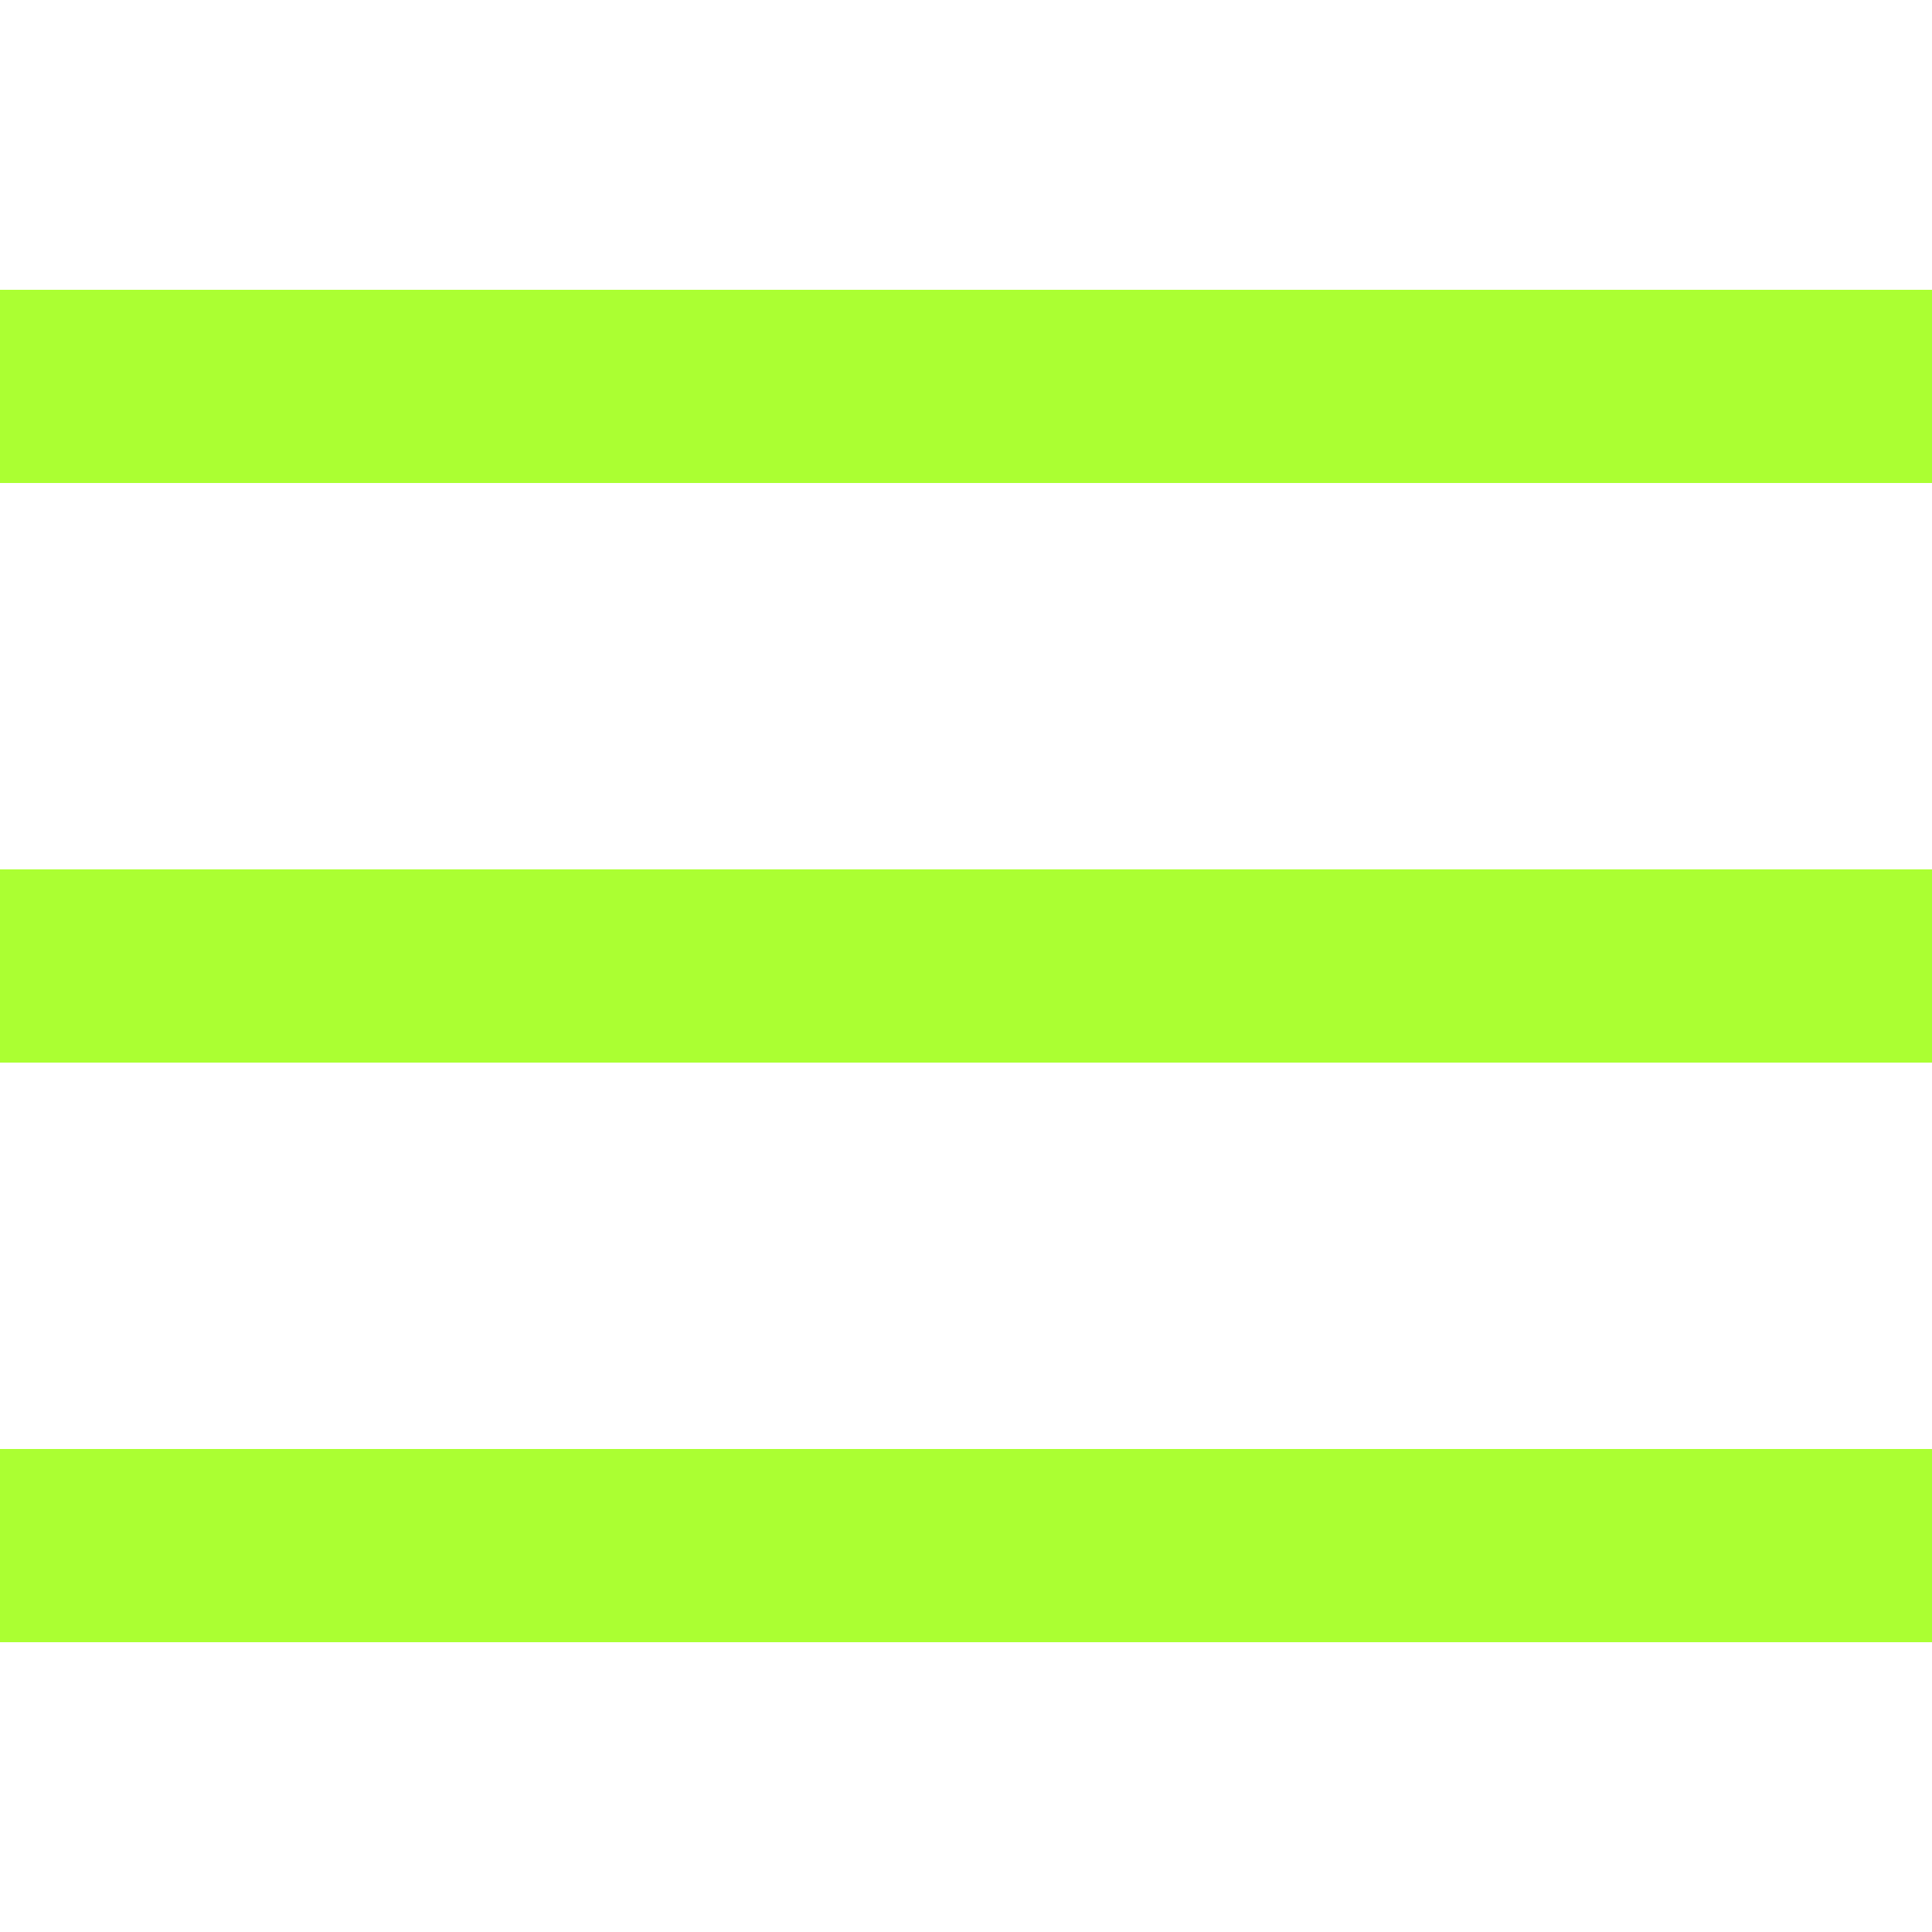
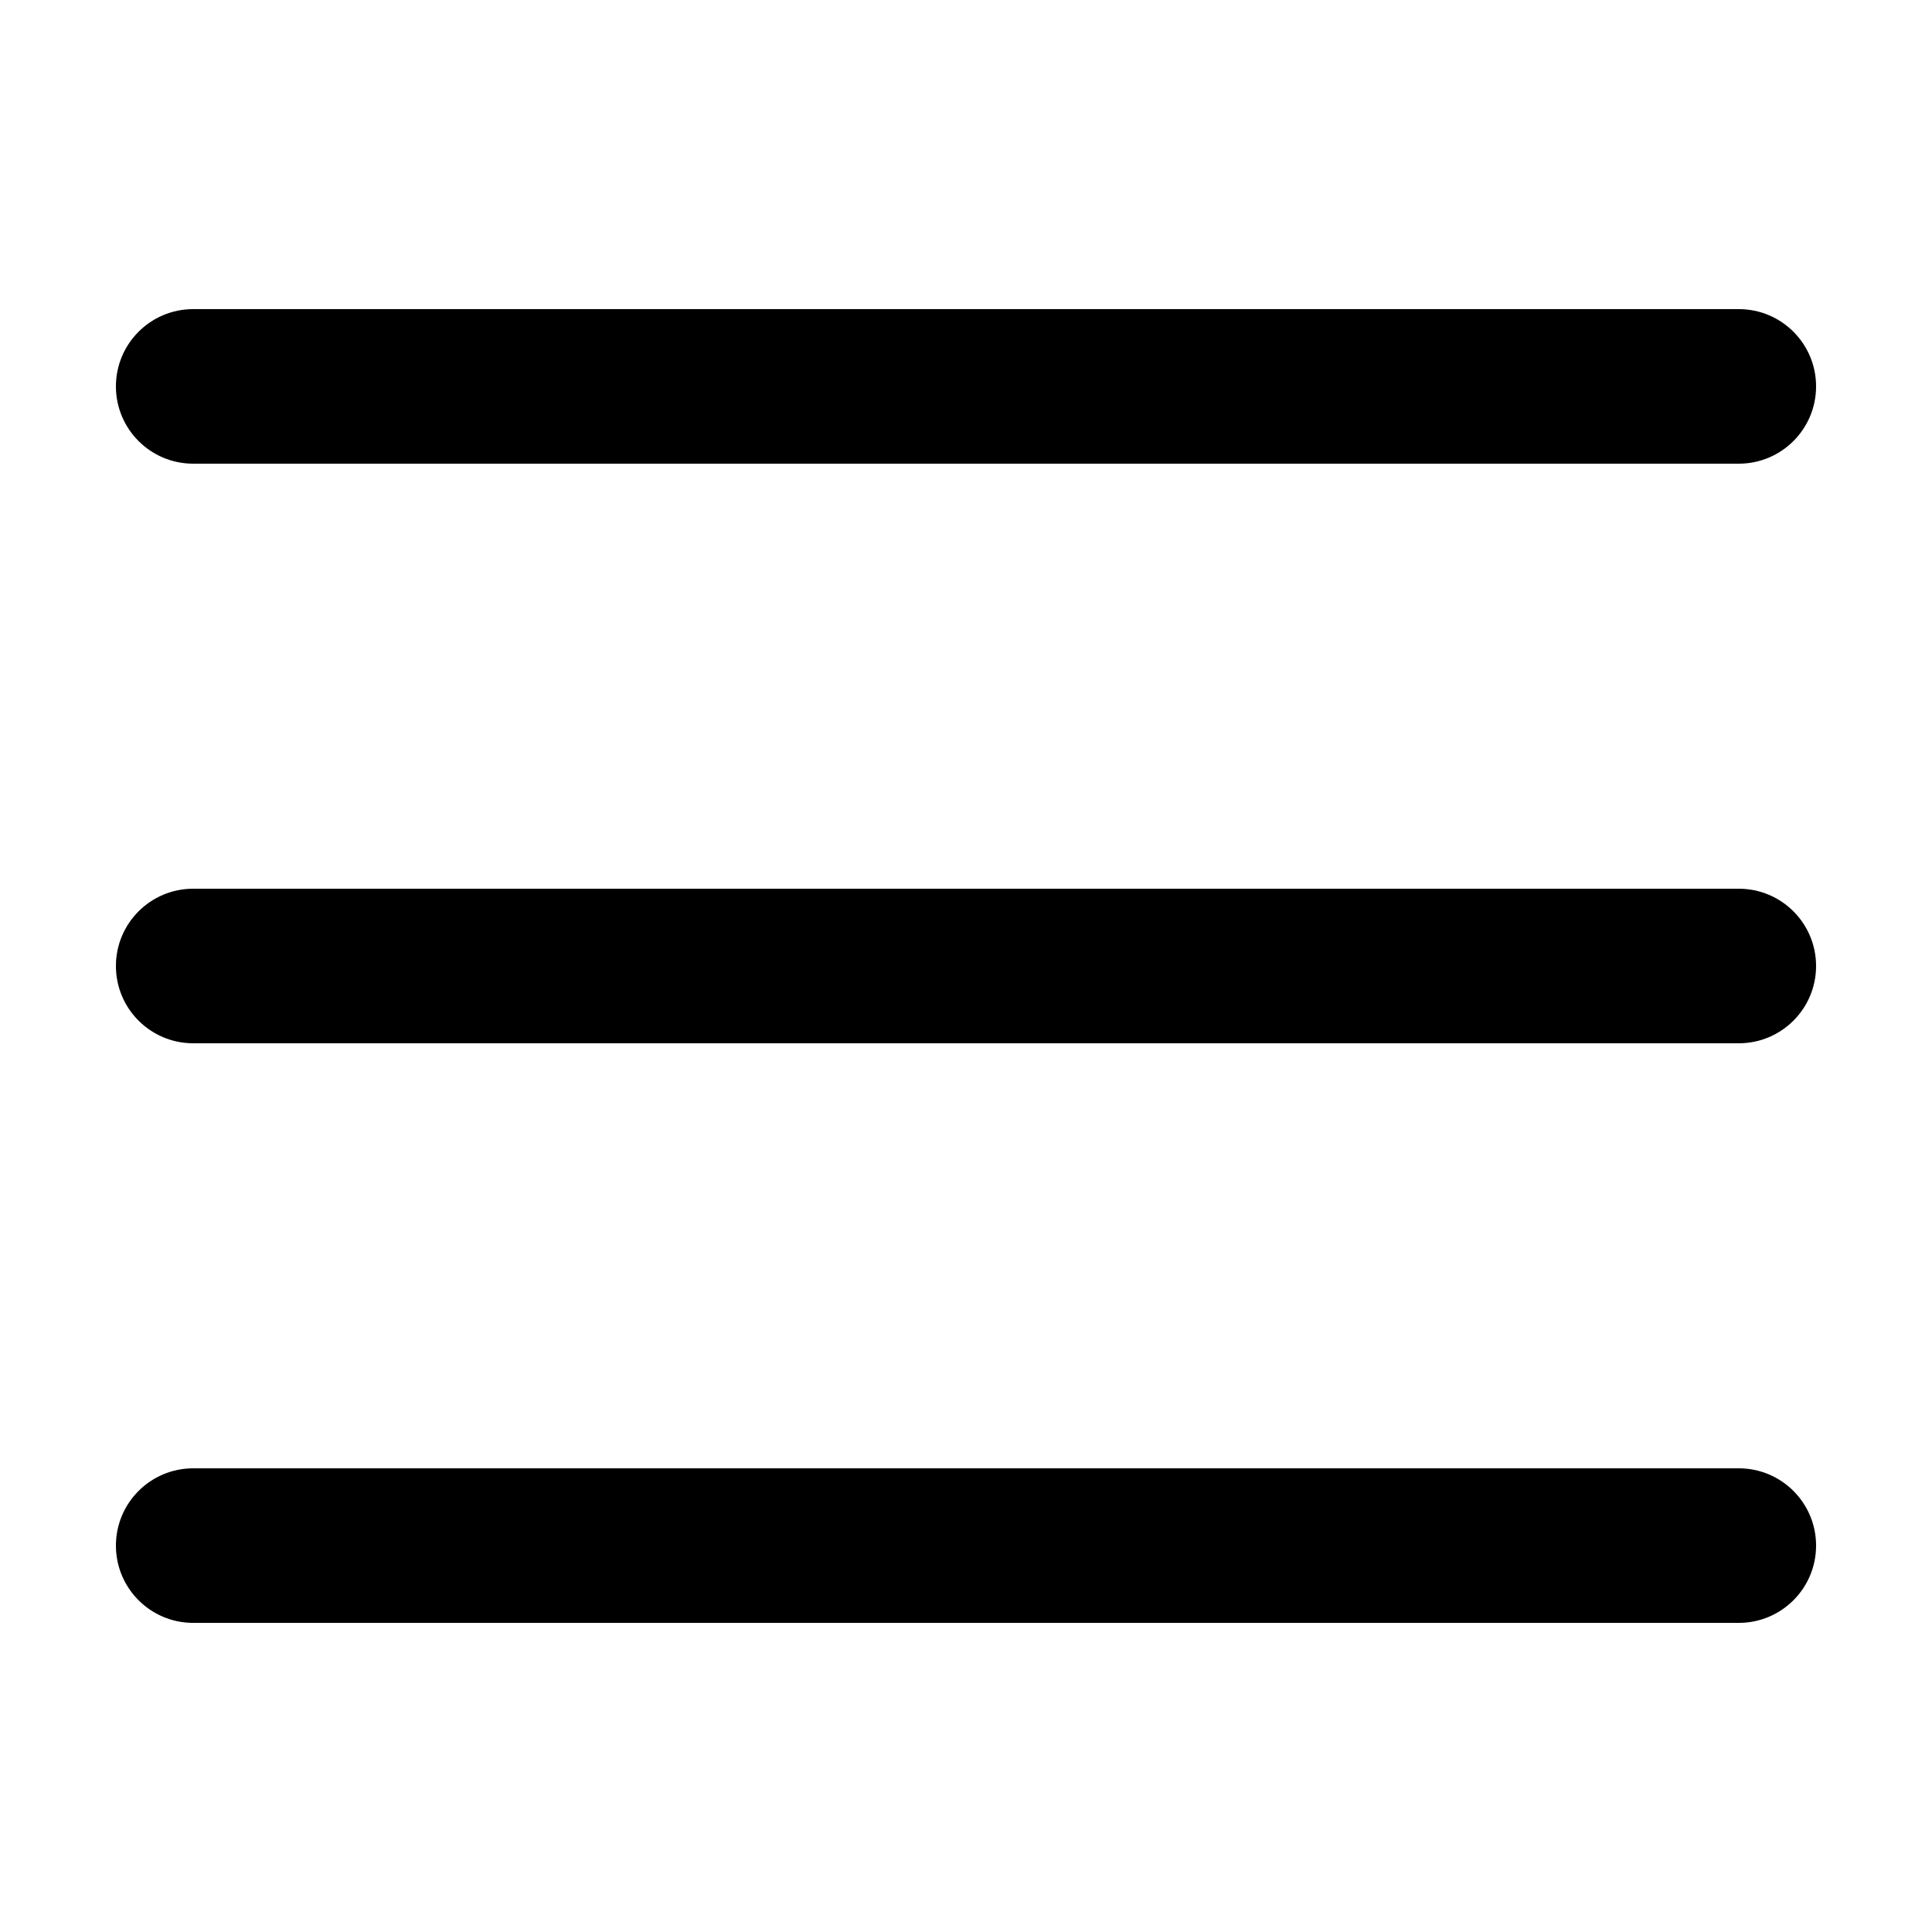
- <svg xmlns="http://www.w3.org/2000/svg" viewBox="0,0,256,256" width="50px" height="50px" fill-rule="nonzero">
-   <g fill="#abff32" fill-rule="nonzero" stroke="none" stroke-width="1" stroke-linecap="butt" stroke-linejoin="miter" stroke-miterlimit="10" stroke-dasharray="" stroke-dashoffset="0" font-family="none" font-weight="none" font-size="none" text-anchor="none" style="mix-blend-mode: normal">
-     <g transform="scale(5.12,5.12)">
-       <path d="M0,7.5v5h50v-5zM0,22.5v5h50v-5zM0,37.5v5h50v-5z" />
-     </g>
-   </g>
+ <svg xmlns="http://www.w3.org/2000/svg" viewBox="0 0 50 50" width="50px" height="50px">
+   <path d="M 5 8 A 2 2 0 1 0 5 12 L 45 12 A 2 2 0 1 0 45 8 L 5 8 z M 5 23 A 2 2 0 1 0 5 27 L 45 27 A 2 2 0 1 0 45 23 L 5 23 z M 5 38 A 2 2 0 1 0 5 42 L 45 42 A 2 2 0 1 0 45 38 L 5 38 z" />
</svg>
